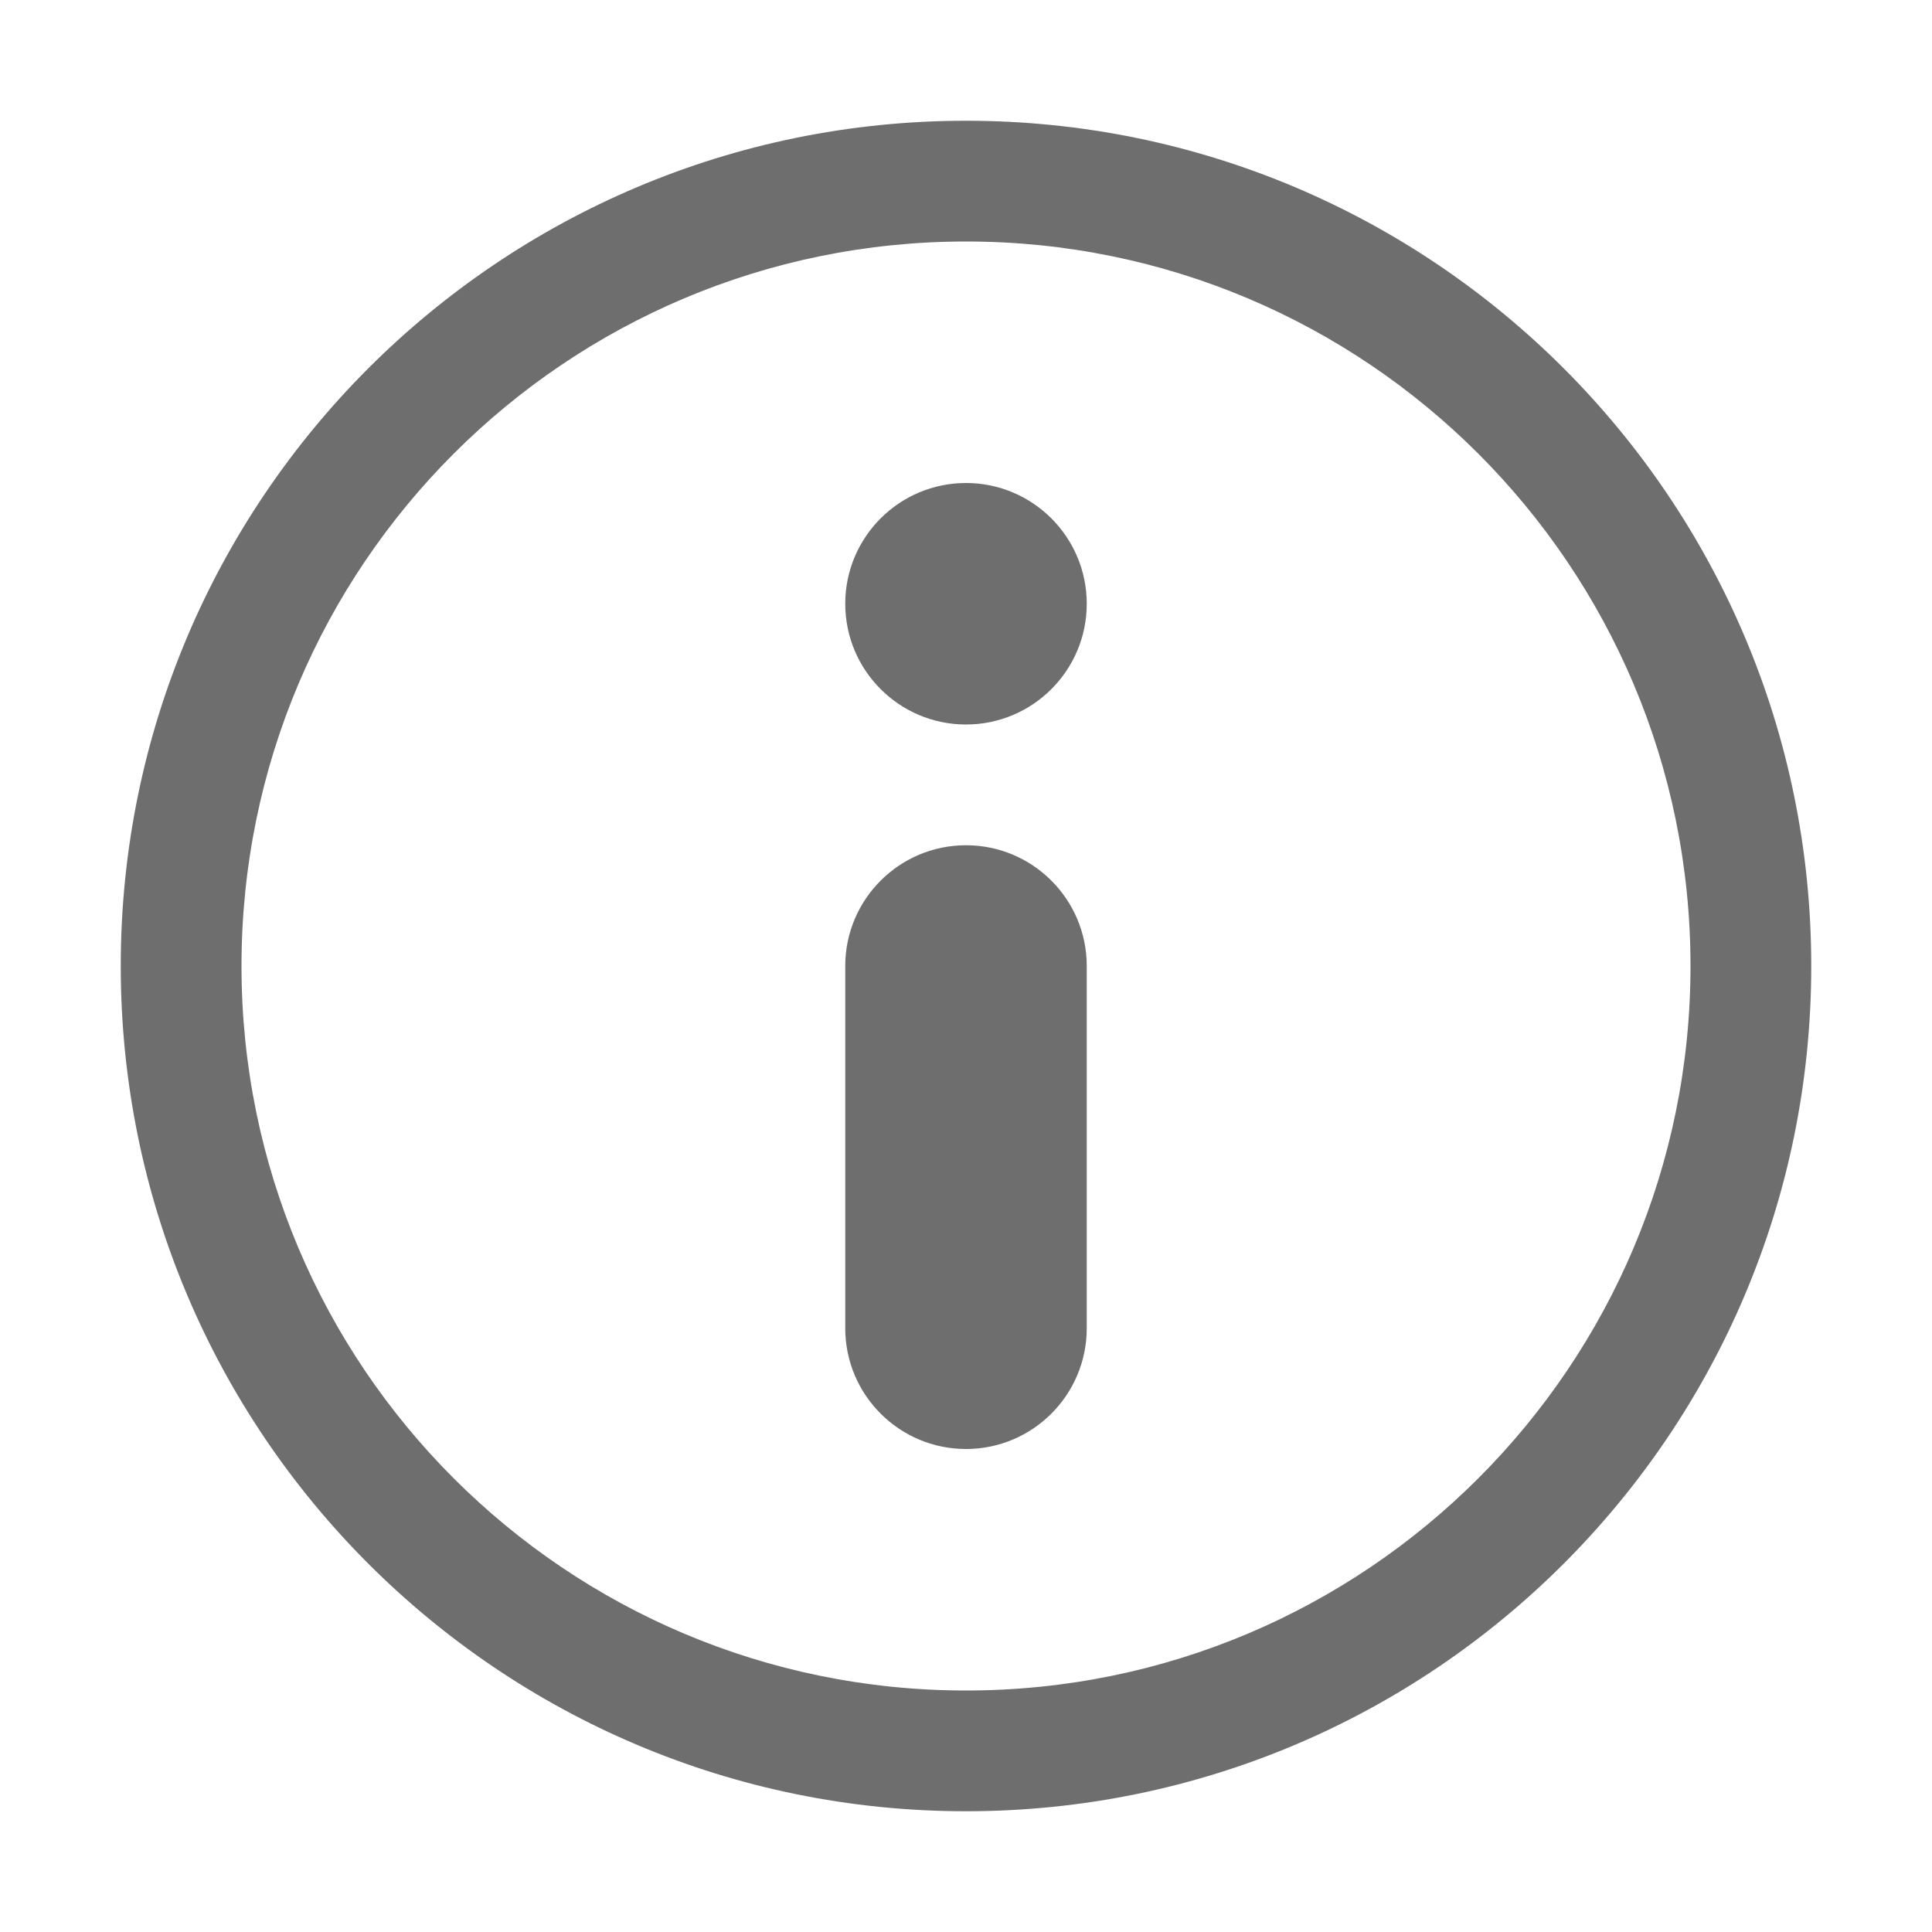
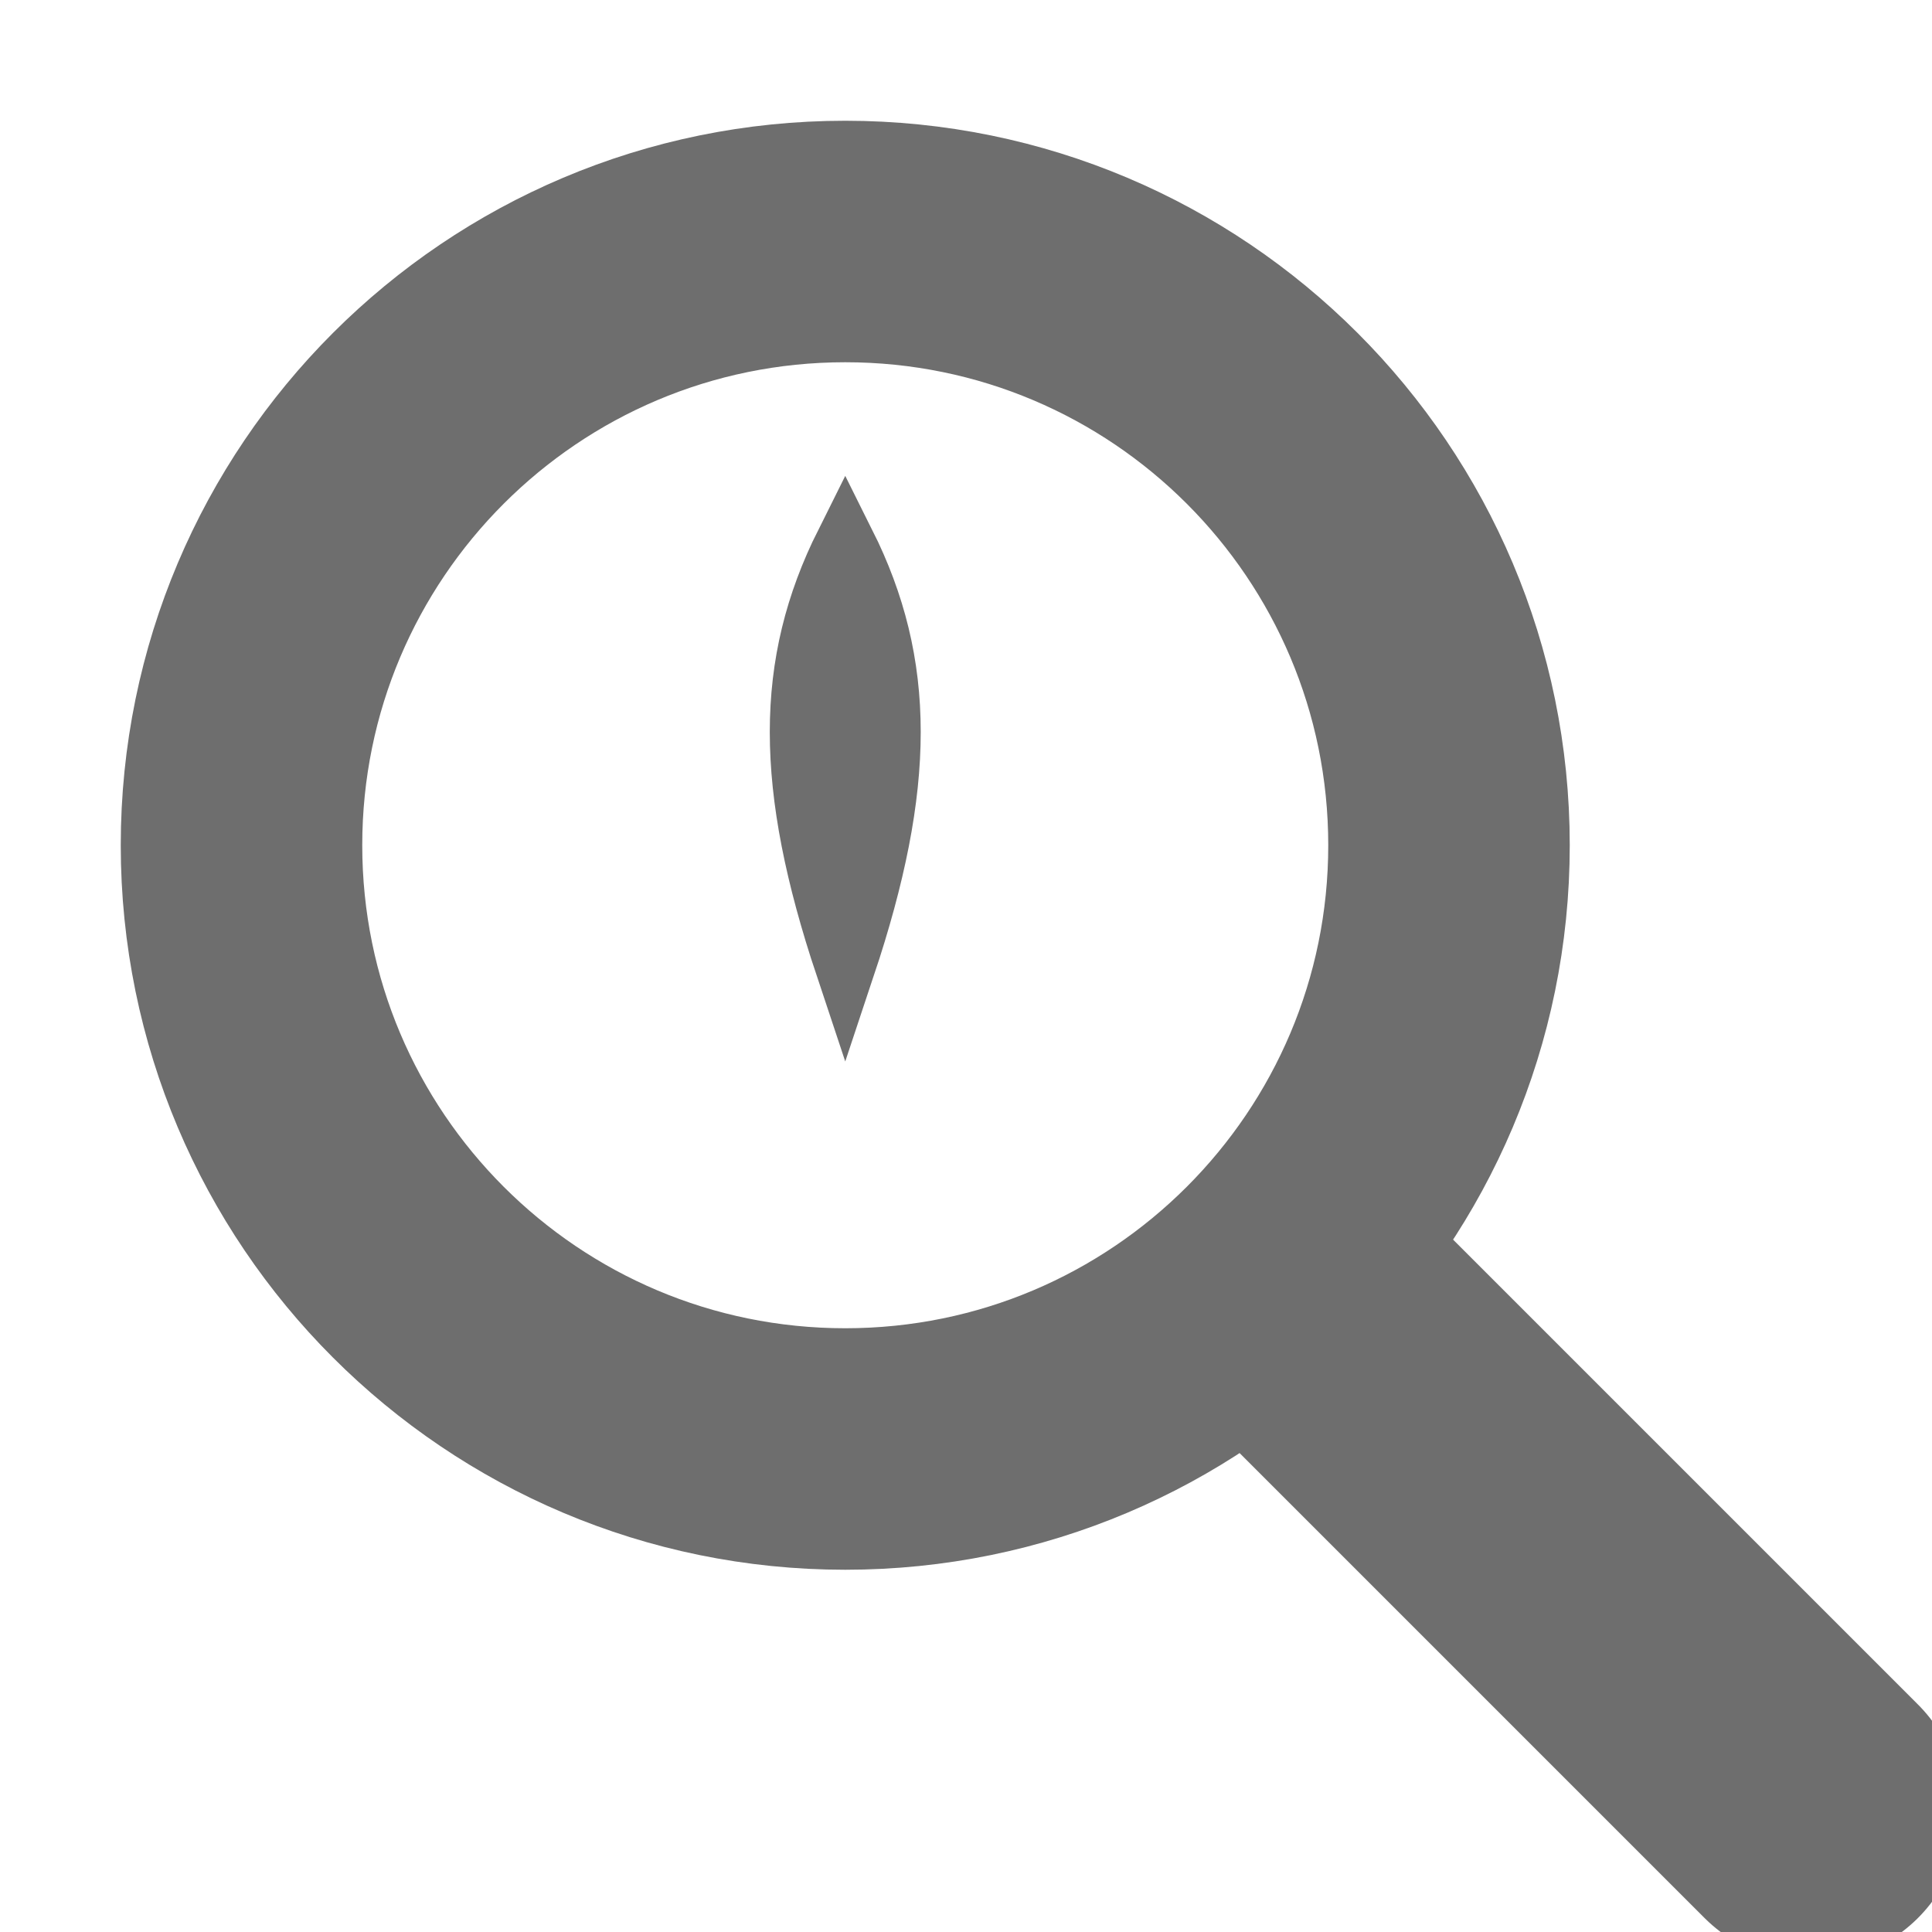
- <svg xmlns="http://www.w3.org/2000/svg" width="13" height="13" viewBox="0 0 16 16">
-   <path fill="#6E6E6E" fill-rule="evenodd" d="M8,1 C11.866,1 15,4.134 15,8 C15,11.866 11.866,15 8,15 C4.134,15 1,11.866 1,8 C1,4.134 4.134,1 8,1 Z M8,2 C4.686,2 2,4.686 2,8 C2,11.314 4.686,14 8,14 C11.314,14 14,11.314 14,8 C14,4.686 11.314,2 8,2 Z M8,4 C8.552,4 9,4.448 9,5 C9,5.552 8.552,6 8,6 C7.448,6 7,5.552 7,5 C7,4.448 7.448,4 8,4 Z M8,7 C8.552,7 9,7.448 9,8 L9,11 C9,11.552 8.552,12 8,12 C7.448,12 7,11.552 7,11 L7,8 C7,7.448 7.448,7 8,7 Z" />
+ <svg xmlns="http://www.w3.org/2000/svg" fill="none" height="16" viewBox="0 0 16 16" width="16">
+   <circle cx="7" cy="7" r="5" stroke="#6E6E6E" stroke-width="2" />
+   <path d="M11 11L15 15" stroke="#6E6E6E" stroke-linecap="round" stroke-width="2.5" />
+   <path d="M7 4.5C6.5 5.5 6.5 6.5 7 8C7.5 6.5 7.5 5.5 7 4.5Z" fill="#6E6E6E" stroke="#6E6E6E" stroke-width="0.5" />
</svg>
